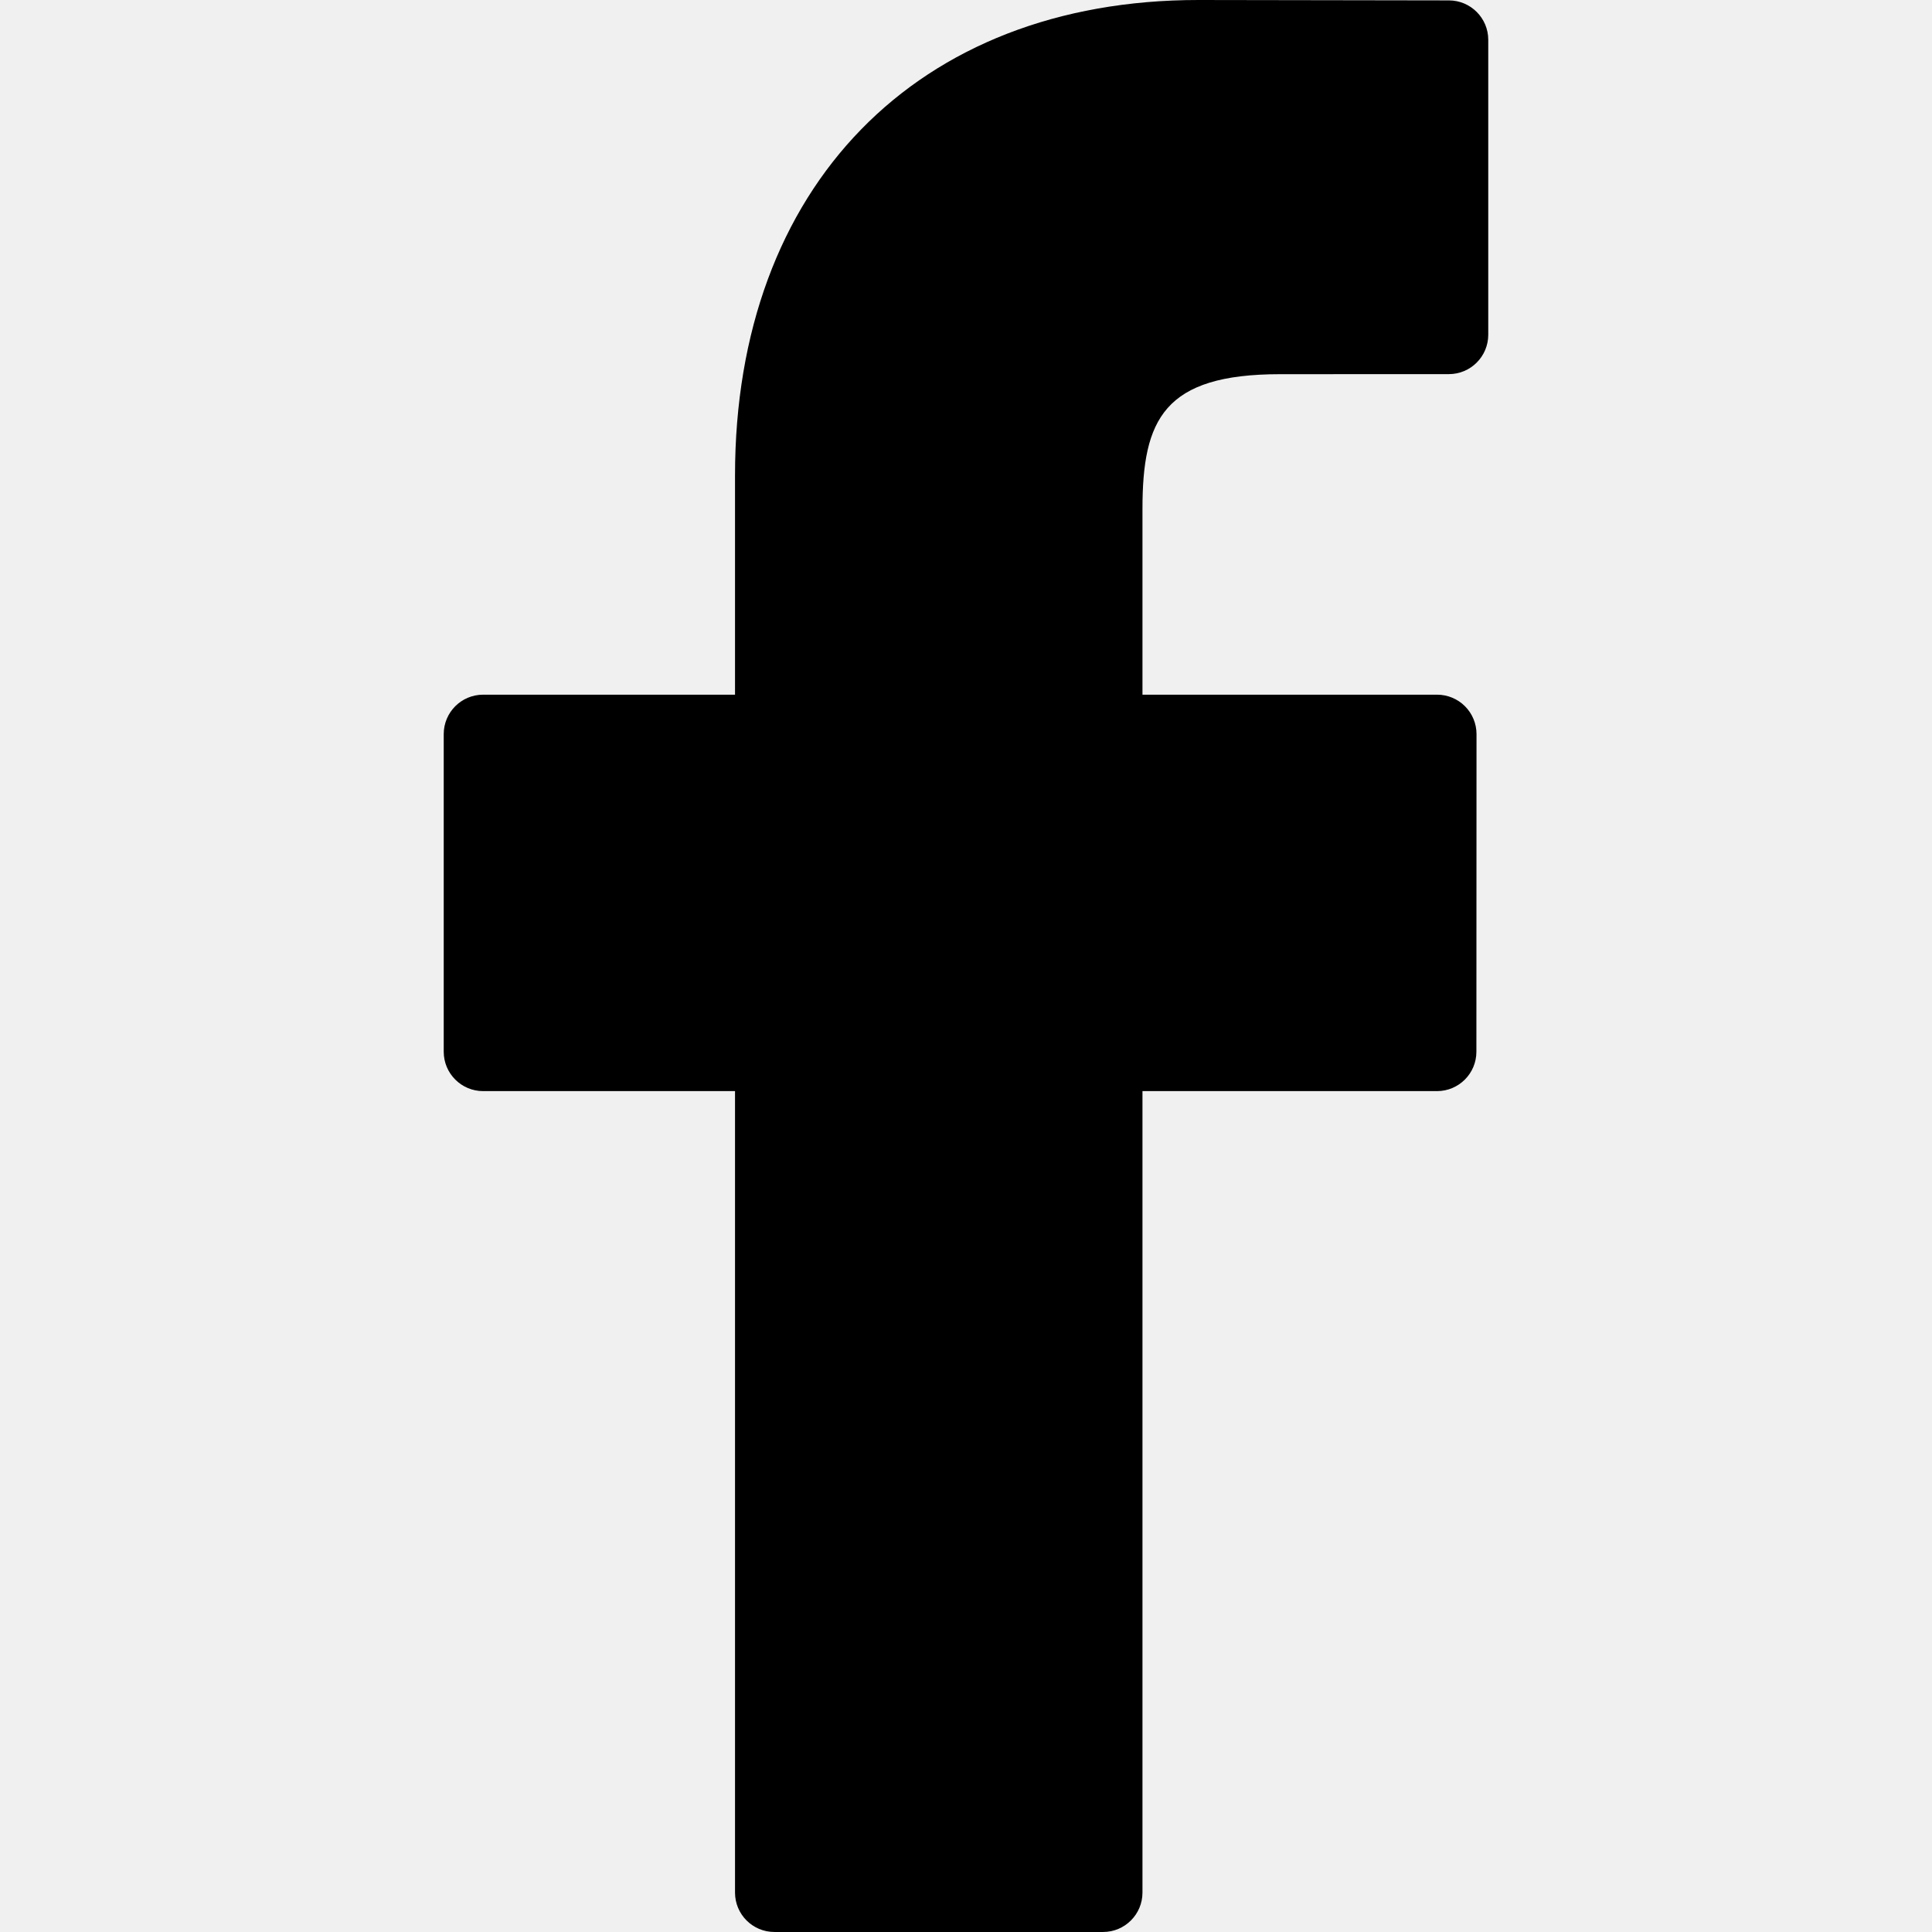
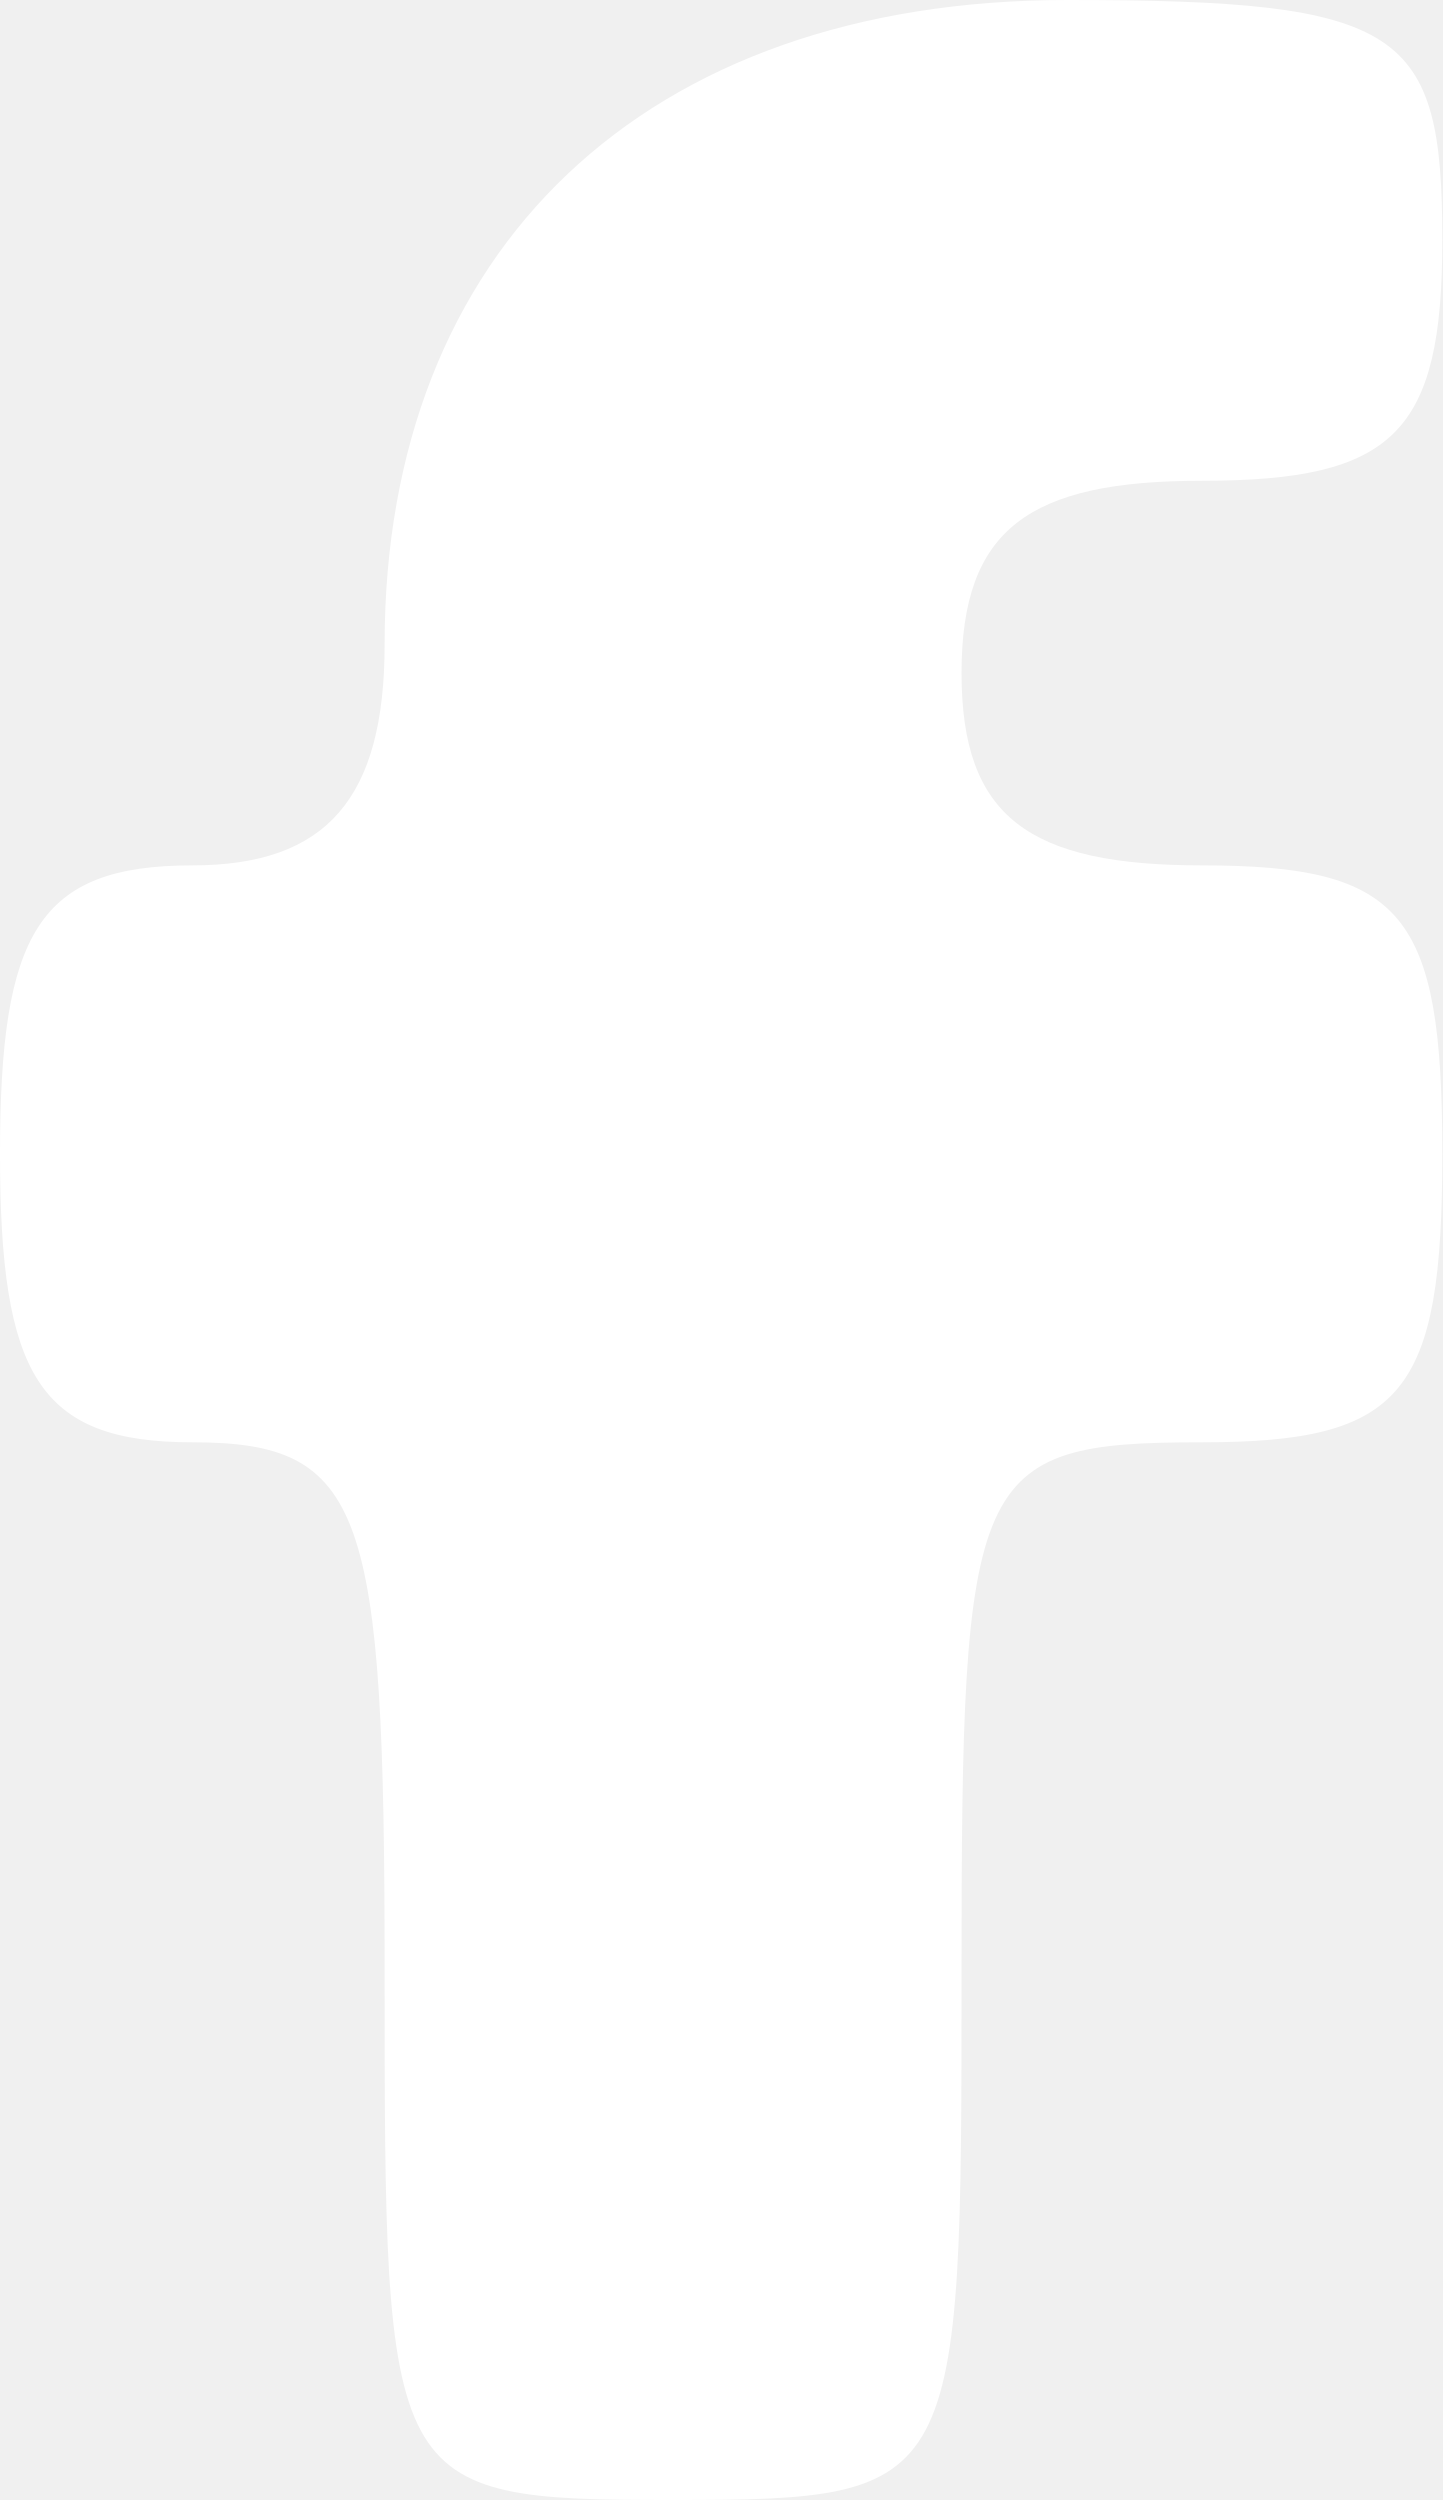
- <svg xmlns="http://www.w3.org/2000/svg" version="1.1" id="Capa_1" x="0px" y="0px" width="96.124px" height="96.123px" viewBox="0 0 96.124 96.123" style="enable-background:new 0 0 96.124 96.123;" xml:space="preserve">
-   <g>
-     <path d="M72.089,0.02L59.624,0C45.62,0,36.57,9.285,36.57,23.656v10.907H24.037c-1.083,0-1.96,0.878-1.96,1.961v15.803   c0,1.083,0.878,1.96,1.96,1.96h12.533v39.876c0,1.083,0.877,1.96,1.96,1.96h16.352c1.083,0,1.96-0.878,1.96-1.96V54.287h14.654   c1.083,0,1.96-0.877,1.96-1.96l0.006-15.803c0-0.52-0.207-1.018-0.574-1.386c-0.367-0.368-0.867-0.575-1.387-0.575H56.842v-9.246   c0-4.444,1.059-6.7,6.848-6.7l8.397-0.003c1.082,0,1.959-0.878,1.959-1.96V1.98C74.046,0.899,73.17,0.022,72.089,0.02z" />
+ <svg xmlns="http://www.w3.org/2000/svg" version="1.0" width="15px" height="26px" viewBox="0 0 150 260" preserveAspectRatio="xMidYMid meet">
+   <g id="layer101" fill="#ffffff" stroke="none">
+     <path d="M40 205 c0 -48 -2 -55 -20 -55 -16 0 -20 -7 -20 -30 0 -23 4 -30 20 -30 14 0 20 -7 20 -23 0 -41 27 -67 71 -67 35 0 39 3 39 25 0 20 -5 25 -25 25 -18 0 -25 5 -25 20 0 15 7 20 25 20 21 0 25 5 25 30 0 25 -4 30 -25 30 -24 0 -25 3 -25 55 0 54 0 55 -30 55 -30 0 -30 -1 -30 -55z" />
  </g>
-   <g>
- </g>
-   <g>
- </g>
-   <g>
- </g>
-   <g>
- </g>
-   <g>
- </g>
-   <g>
- </g>
-   <g>
- </g>
-   <g>
- </g>
-   <g>
- </g>
-   <g>
- </g>
-   <g>
- </g>
-   <g>
- </g>
-   <g>
- </g>
-   <g>
- </g>
-   <g>
- </g>
</svg>
